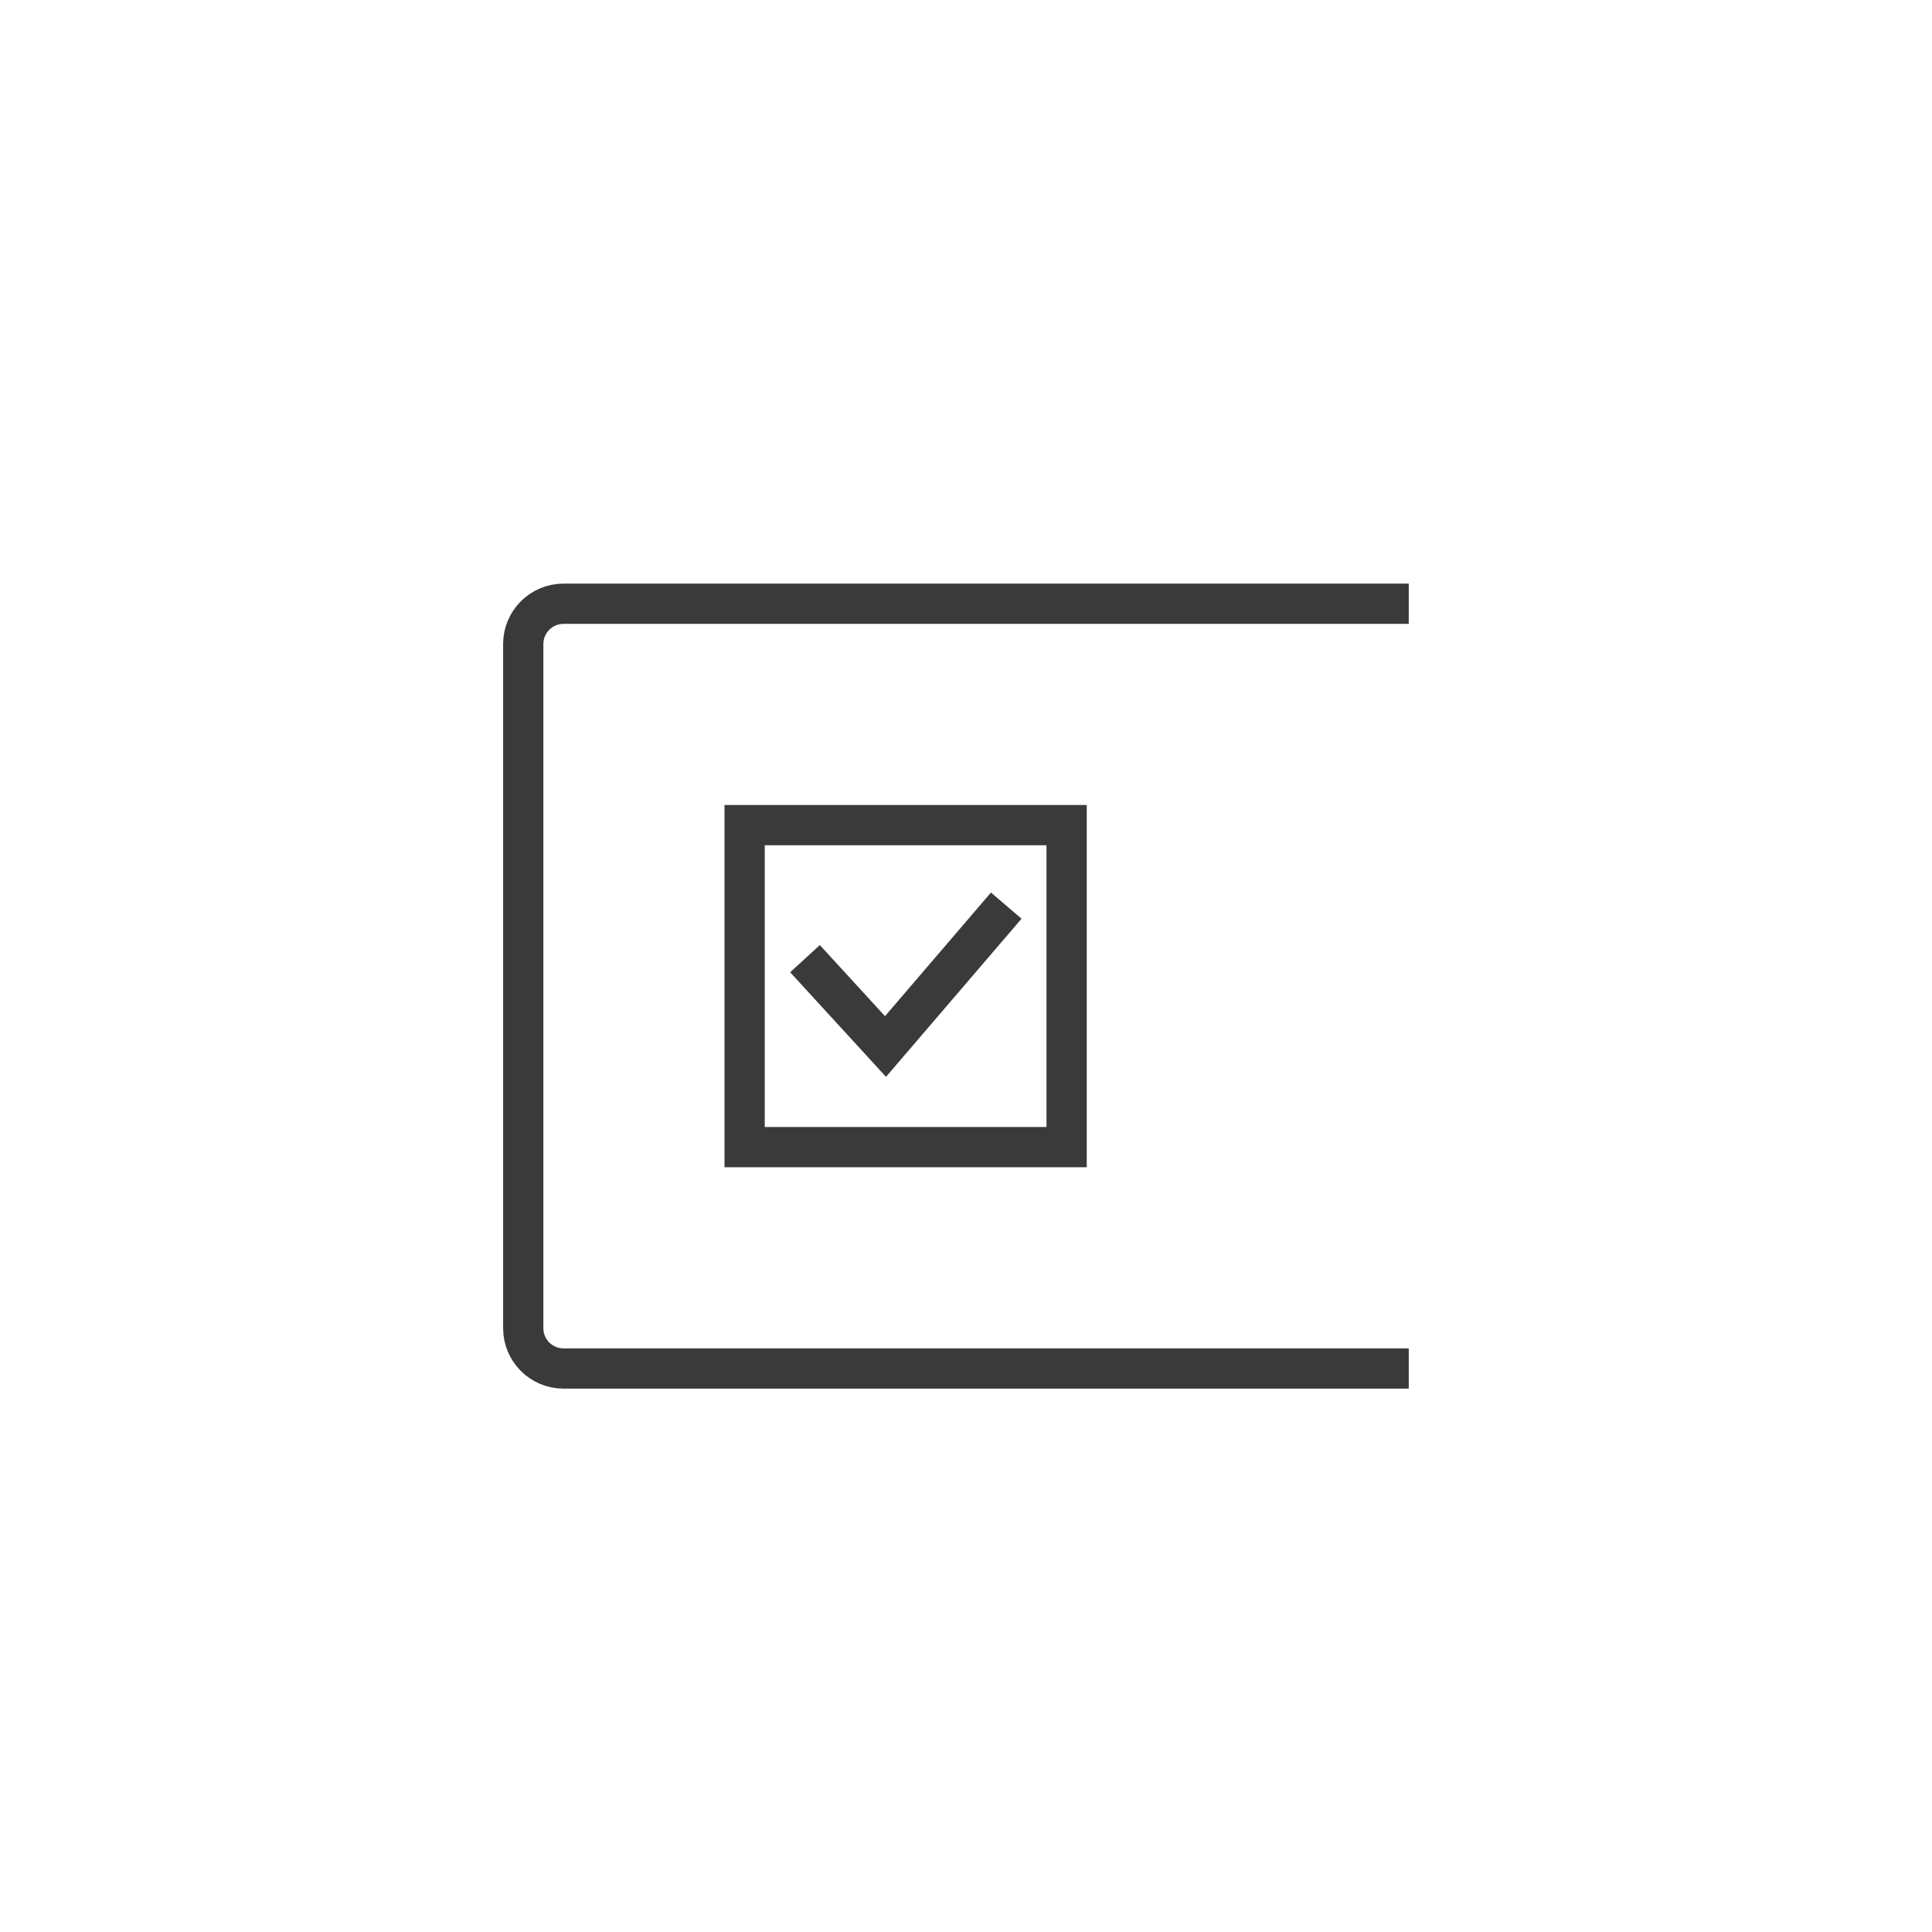
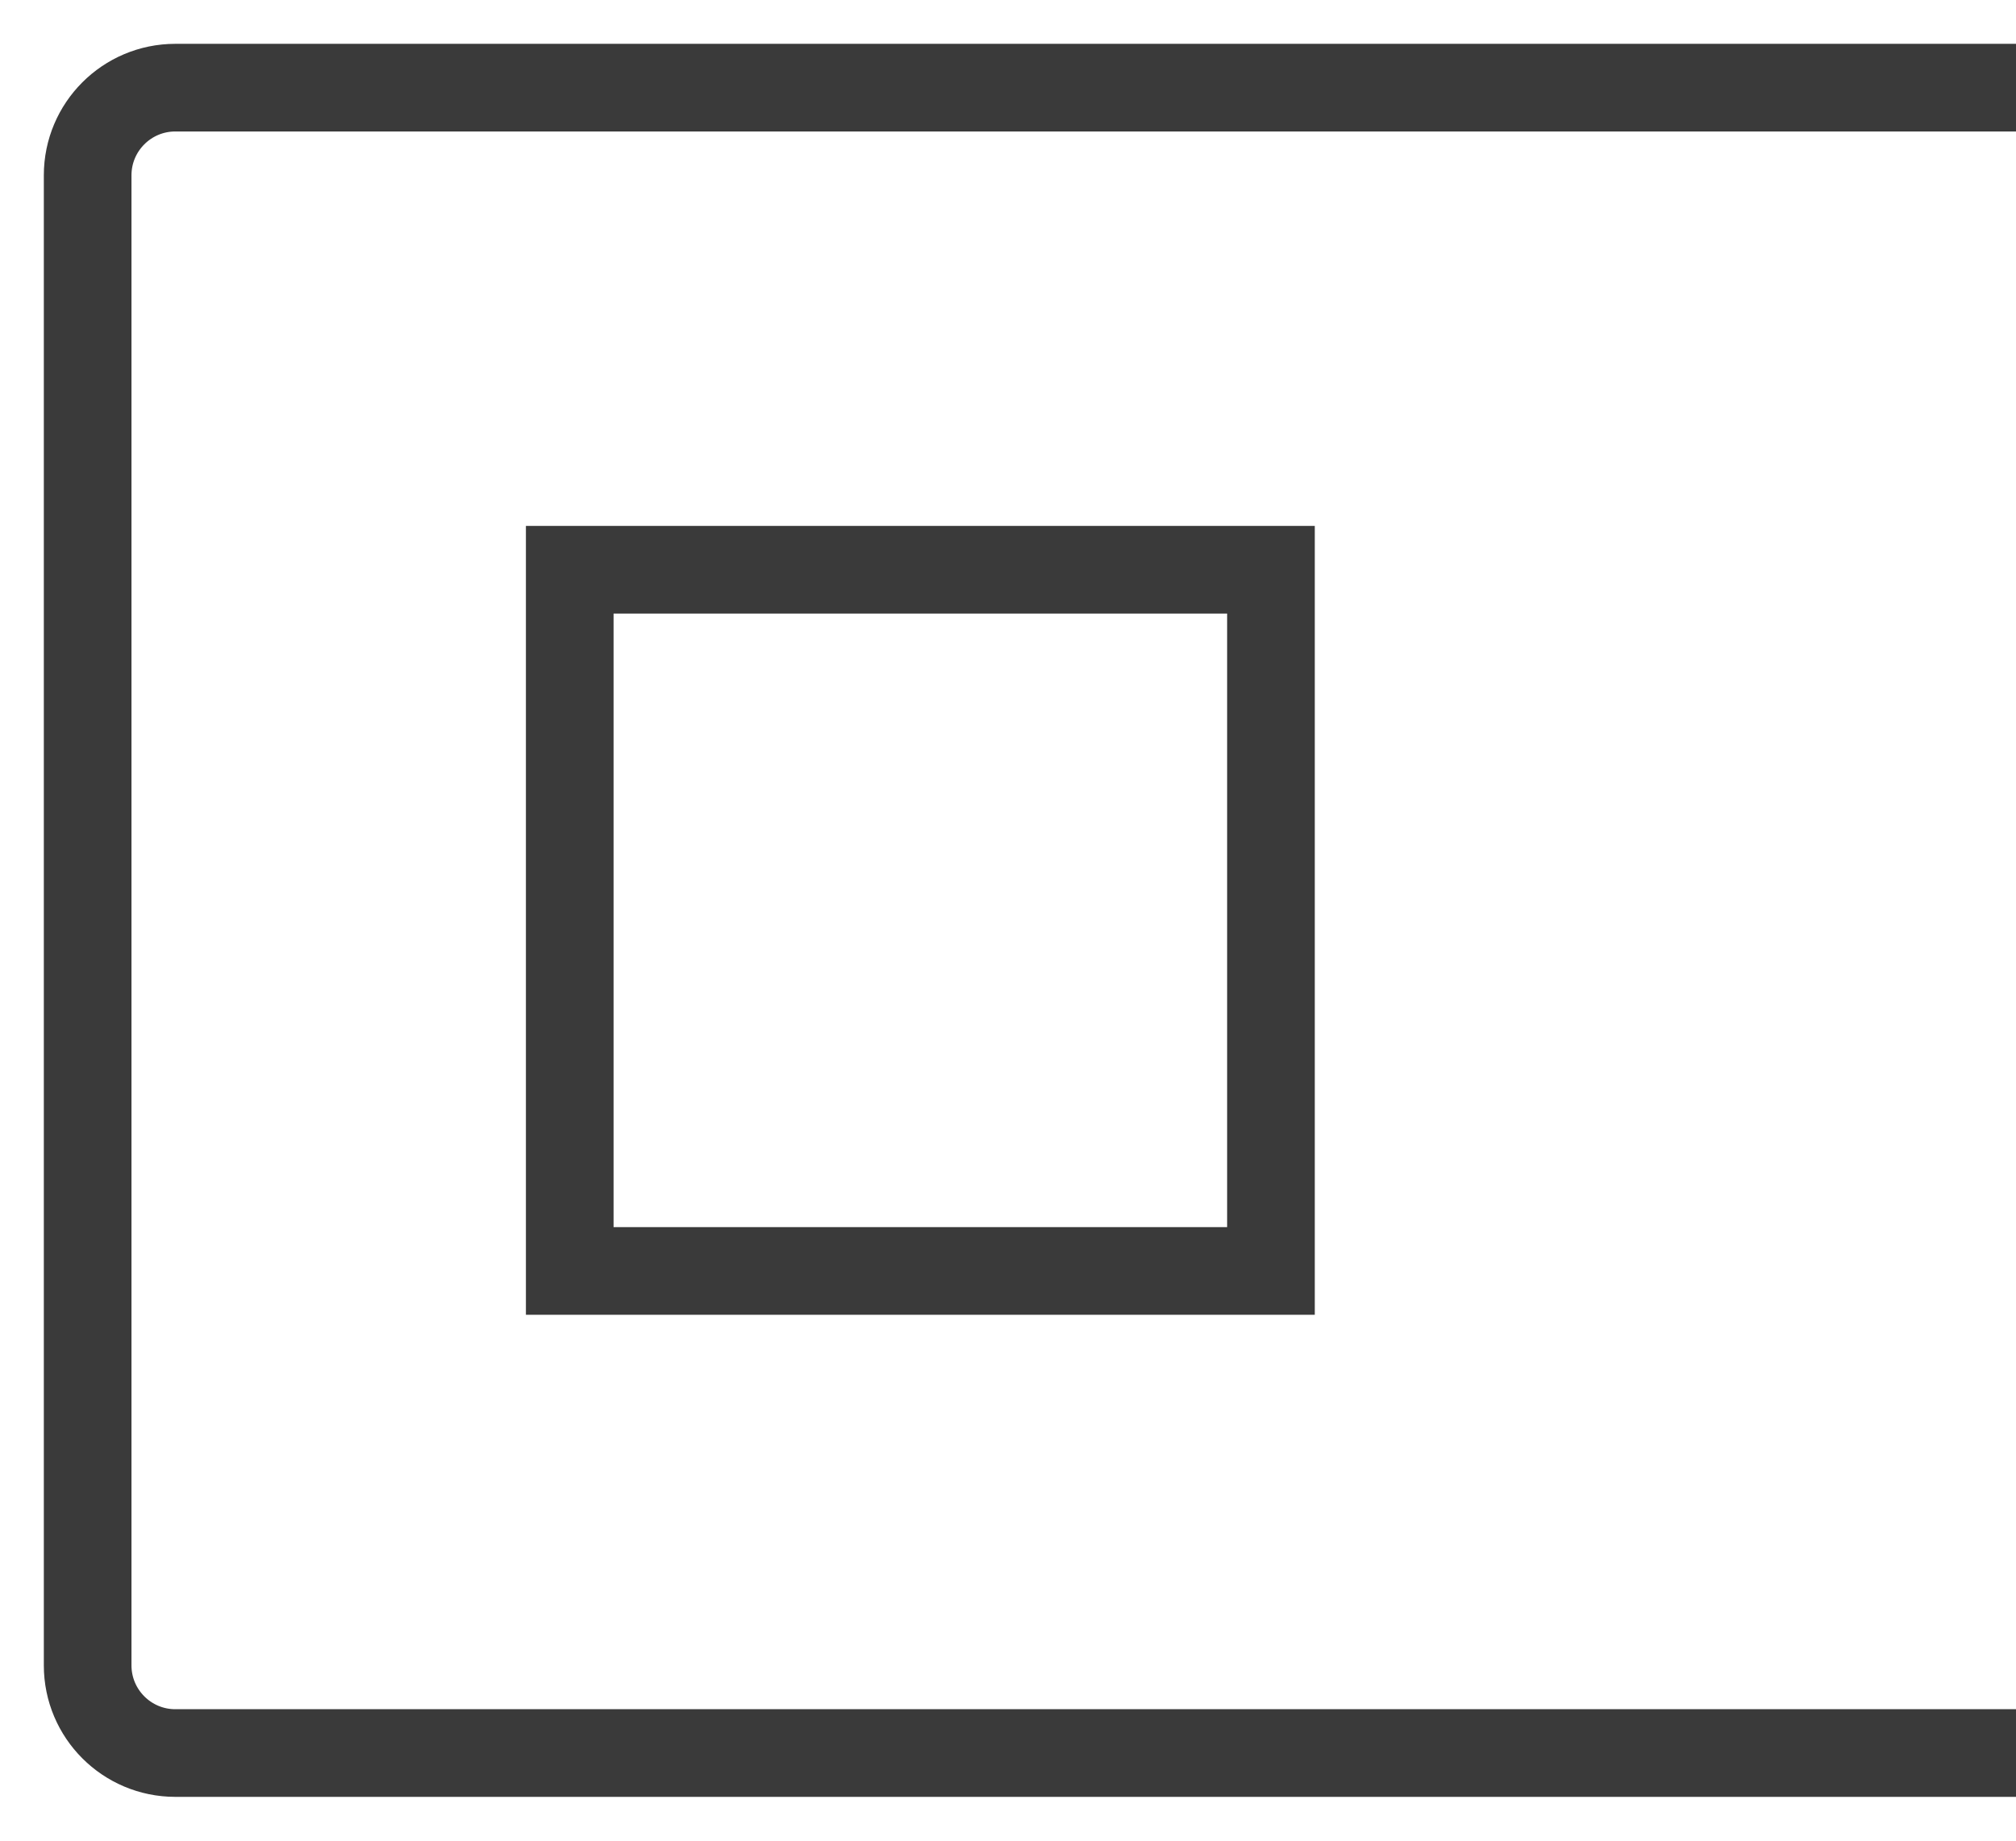
- <svg xmlns="http://www.w3.org/2000/svg" width="48" height="48" viewBox="0 0 48 48" fill="none">
-   <path d="M35 15H14C13.448 15 13 15.448 13 16V33C13 33.552 13.448 34 14 34H35" stroke="#3A3A3A" />
-   <rect x="18.5" y="20.5" width="8" height="8" stroke="#3A3A3A" />
-   <path d="M20 23.818L22 26L25 22.5" stroke="#3A3A3A" />
+ <svg xmlns="http://www.w3.org/2000/svg" width="23" height="21" viewBox="0 0 23 21" fill="none">
+   <path d="M23 1H2C1.448 1 1 1.448 1 2V19C1 19.552 1.448 20 2 20H23" stroke="#3A3A3A" />
+   <rect x="6.5" y="6.5" width="8" height="8" stroke="#3A3A3A" />
</svg>
